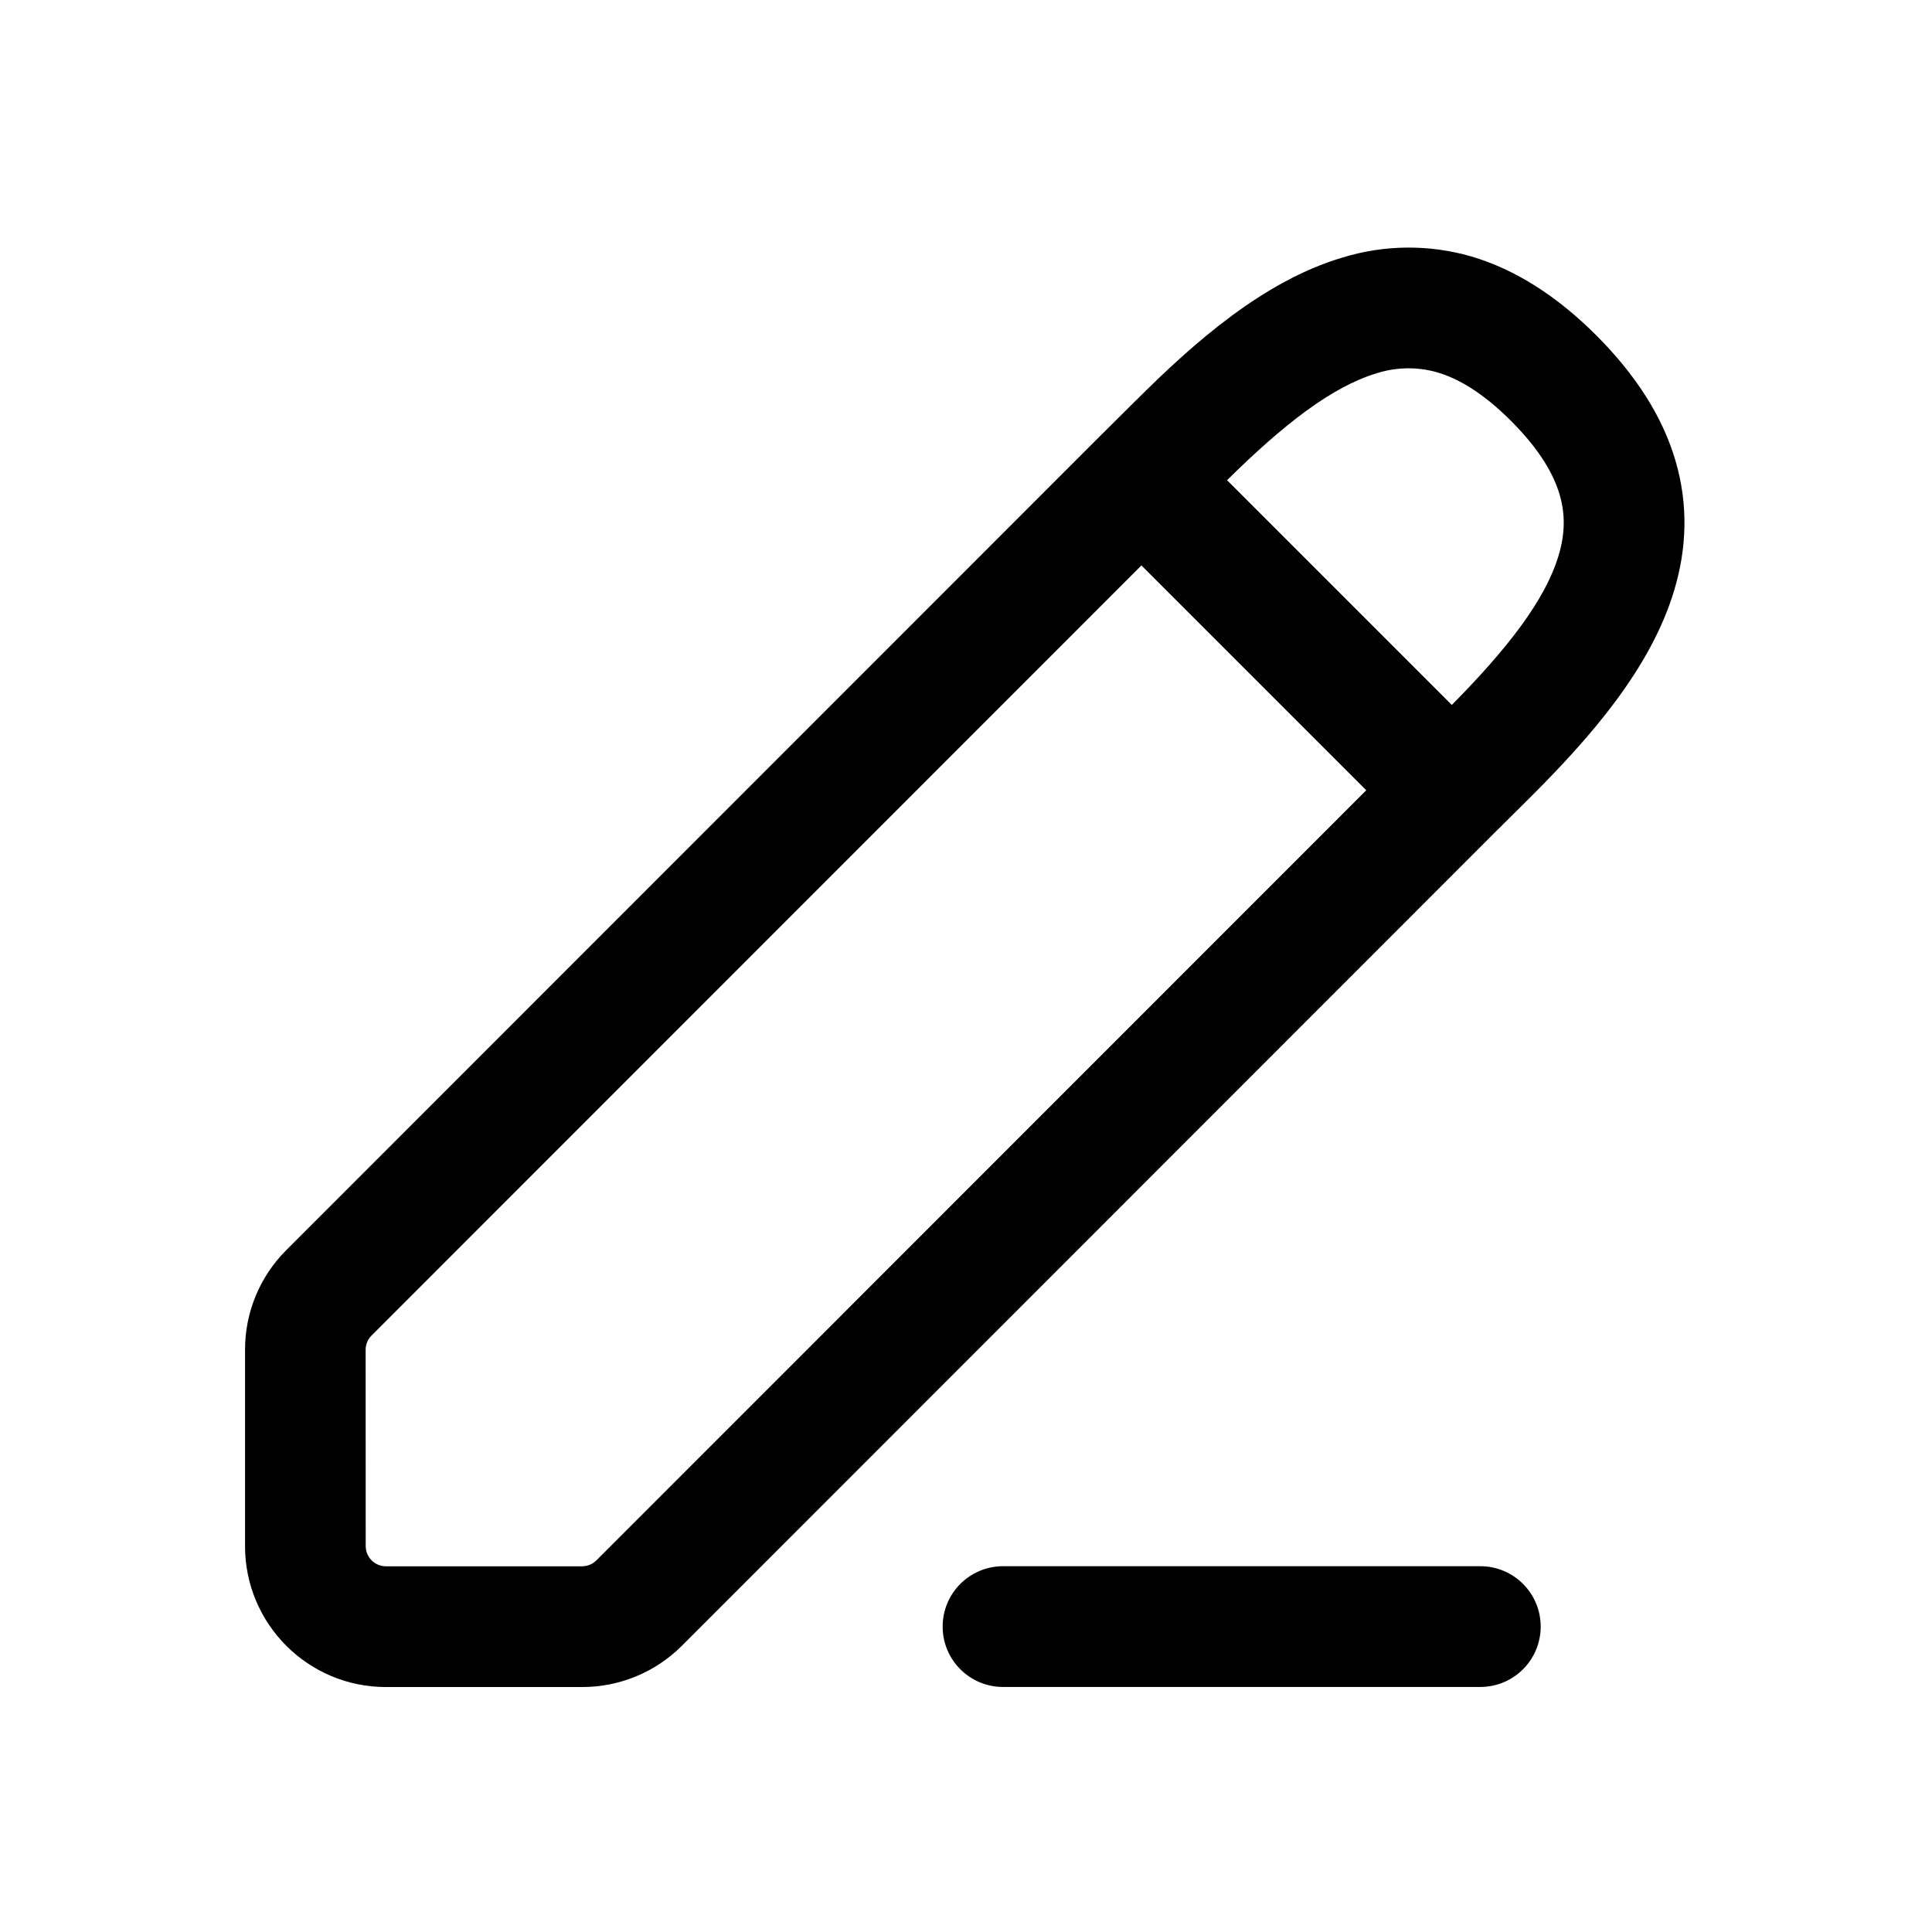
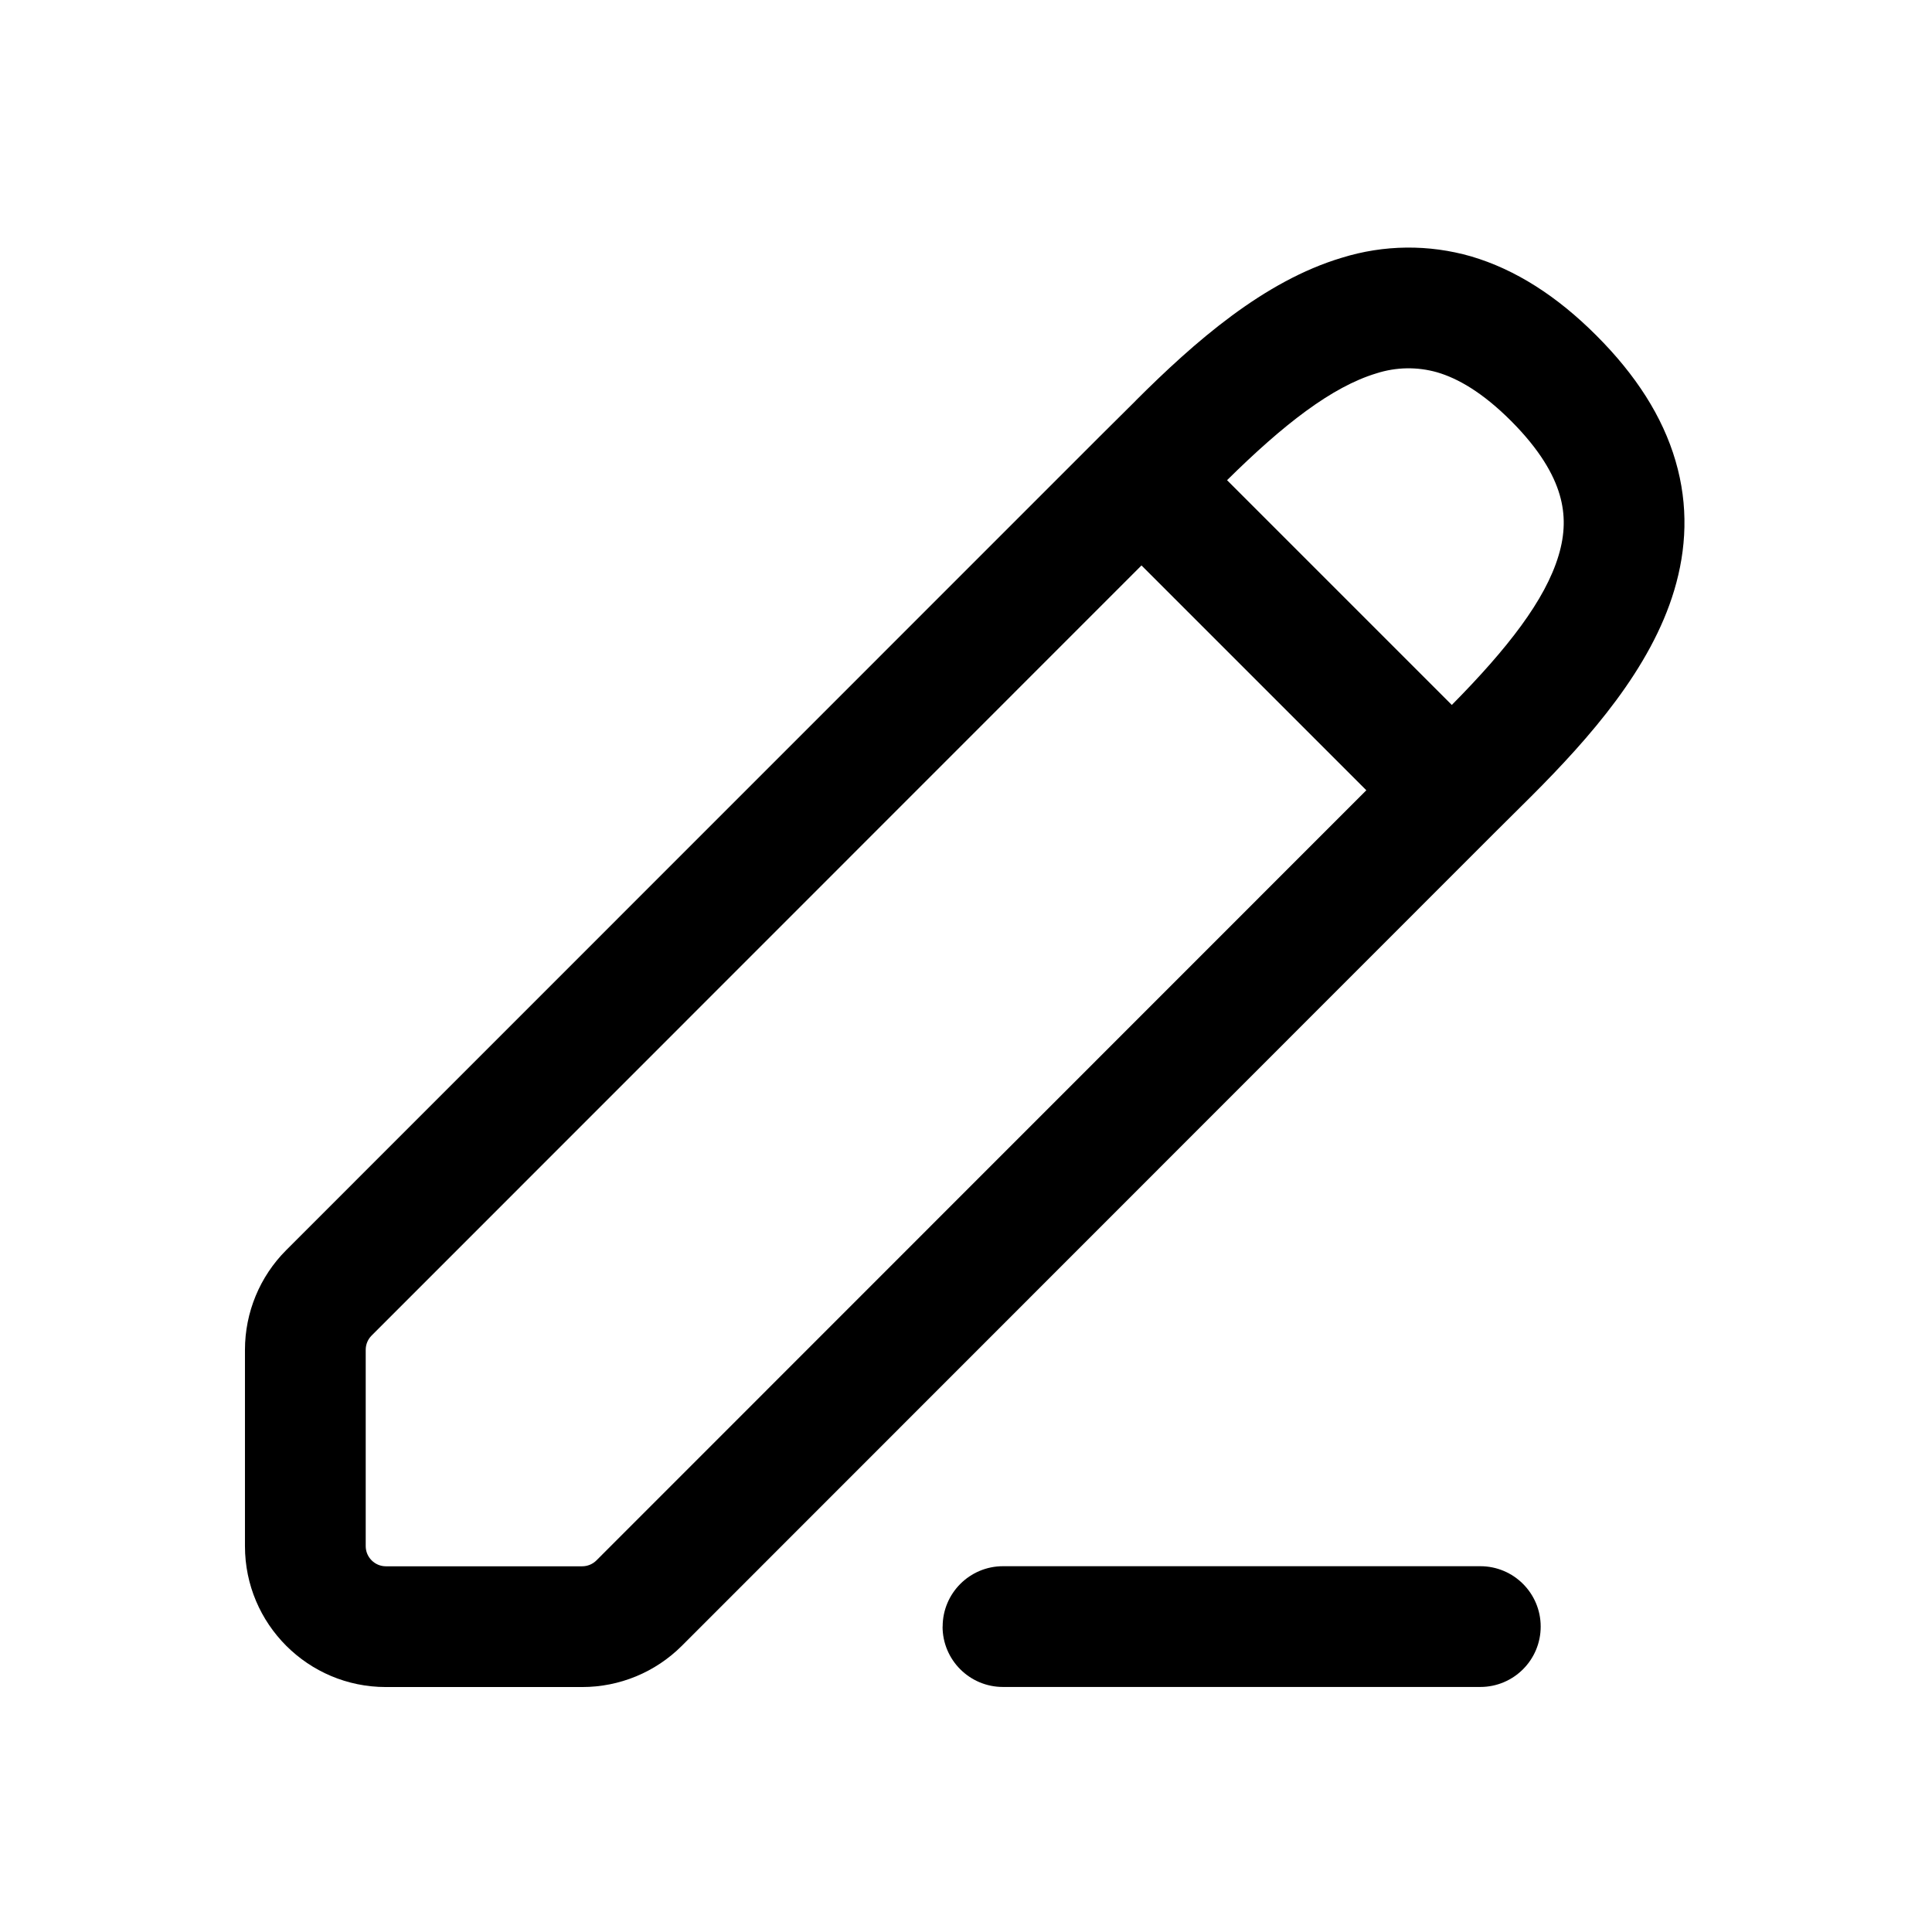
<svg xmlns="http://www.w3.org/2000/svg" width="24" height="24" fill="none" class="persona-icon" viewBox="0 0 24 24">
-   <path fill="currentColor" fill-rule="evenodd" d="M14.109 4.977c.732-.732 1.59-1.485 2.559-1.775a2.8 2.8 0 0 1 1.607-.017c.55.162 1.068.494 1.557.983.488.49.821 1.006.982 1.557.164.558.136 1.1-.016 1.607-.29.97-1.043 1.828-1.776 2.56l-.002.002-.458.455-.006.006L8.47 20.445a1.75 1.75 0 0 1-1.238.512H4.793a1.75 1.75 0 0 1-1.749-1.75v-2.439c-.001-.464.183-.91.512-1.238L13.649 5.433l.01-.01.448-.445zM4.615 16.591a.25.25 0 0 0-.073.176l.001 2.44c0 .137.112.25.25.25h2.439a.25.25 0 0 0 .176-.073l9.564-9.567-2.793-2.793zM15.243 5.965l2.792 2.792c.69-.698 1.16-1.301 1.326-1.855.08-.265.086-.509.014-.755-.074-.254-.246-.56-.604-.918s-.664-.53-.918-.604a1.3 1.3 0 0 0-.755.013c-.554.167-1.157.637-1.855 1.327" clip-rule="evenodd" />
-   <path fill="currentColor" d="M11.71 20.206a.75.75 0 0 1 .75-.75h5.929a.75.75 0 1 1 0 1.5H12.46a.75.75 0 0 1-.75-.75" />
+   <path fill="currentColor" fill-rule="evenodd" d="M14.108 4.977c.733-.732 1.591-1.485 2.56-1.775a2.8 2.8 0 0 1 1.607-.017c.55.162 1.068.494 1.556.983.49.49.822 1.006.983 1.557.164.558.136 1.1-.016 1.607-.29.97-1.044 1.828-1.776 2.56l-.002.002-.458.455-.006.006L8.47 20.445a1.75 1.75 0 0 1-1.238.512H4.793a1.75 1.75 0 0 1-1.75-1.75v-2.439c0-.464.184-.91.512-1.238L13.65 5.433l.01-.01.448-.445zM4.616 16.591a.25.25 0 0 0-.073.176v2.44c0 .137.113.25.25.25h2.44a.25.25 0 0 0 .176-.073l9.564-9.567-2.793-2.793zM15.243 5.965l2.792 2.792c.69-.698 1.16-1.301 1.326-1.855.08-.265.086-.509.014-.755-.074-.254-.247-.56-.604-.918-.358-.358-.665-.53-.918-.604a1.3 1.3 0 0 0-.755.013c-.554.167-1.157.637-1.855 1.327" clip-rule="evenodd" />
+   <path fill="currentColor" d="M11.71 20.206a.75.75 0 0 1 .75-.75h5.929a.75.75 0 0 1 0 1.5h-5.93a.75.75 0 0 1-.75-.75" />
</svg>
